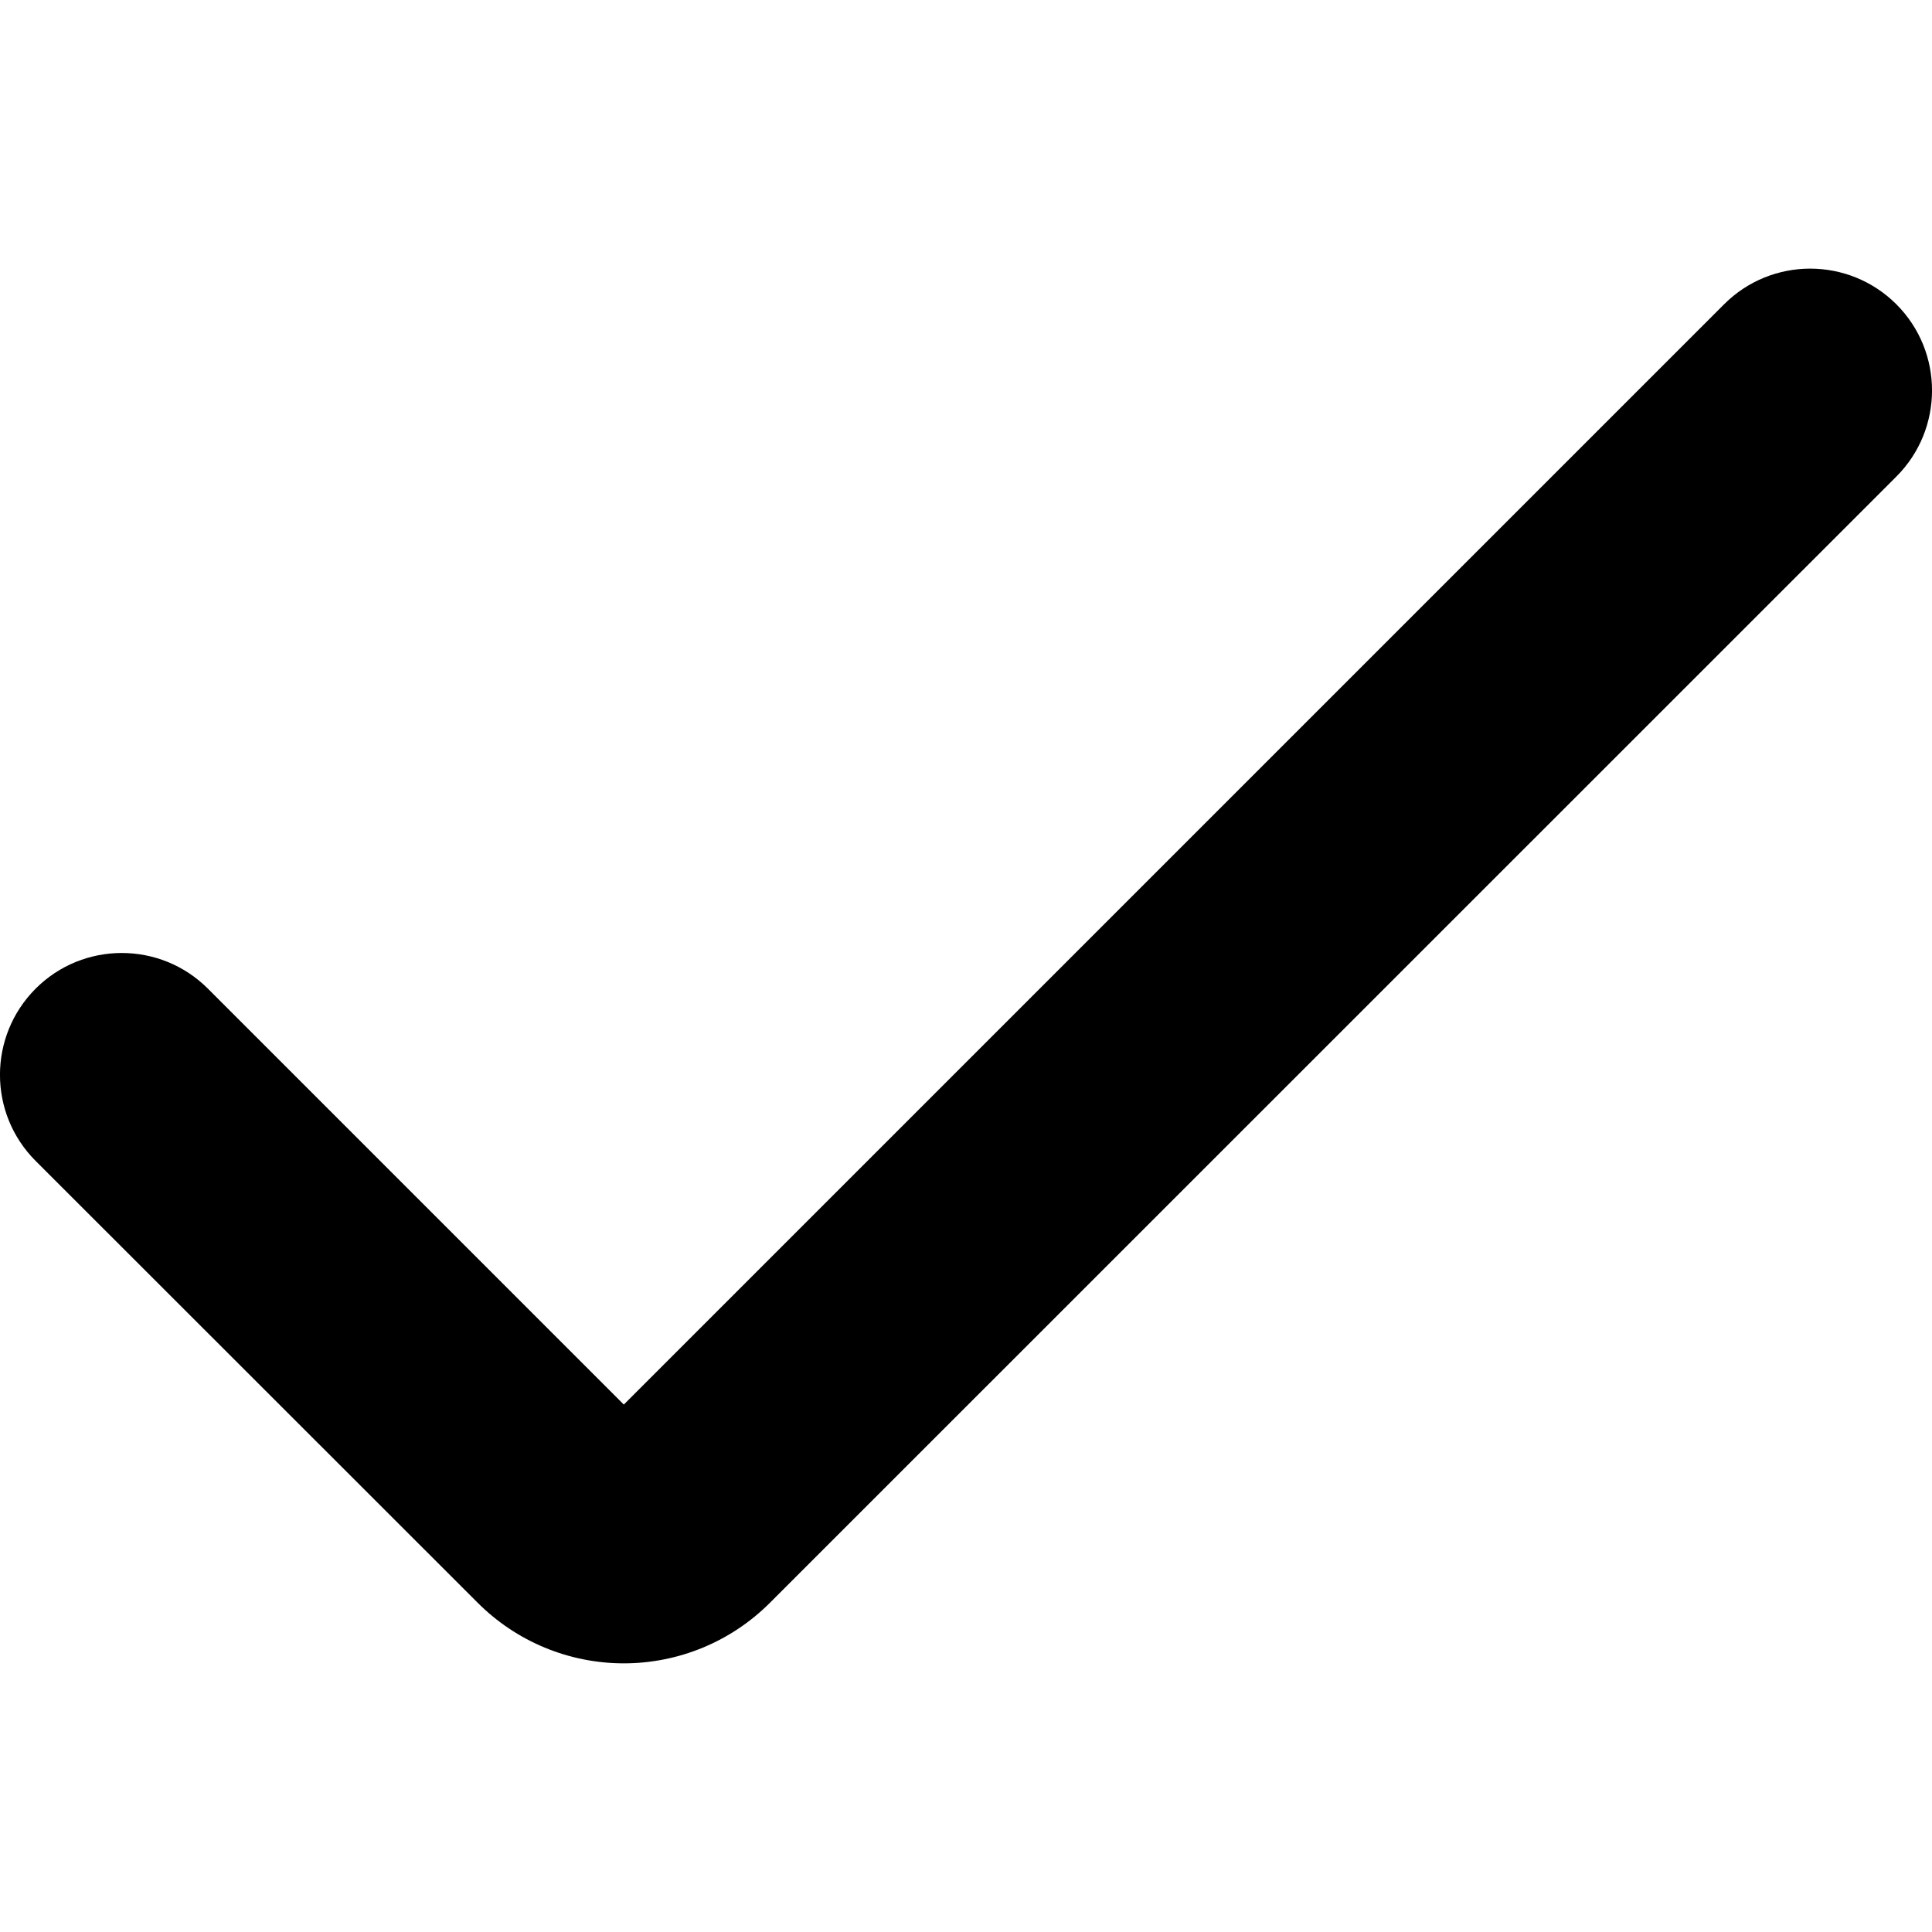
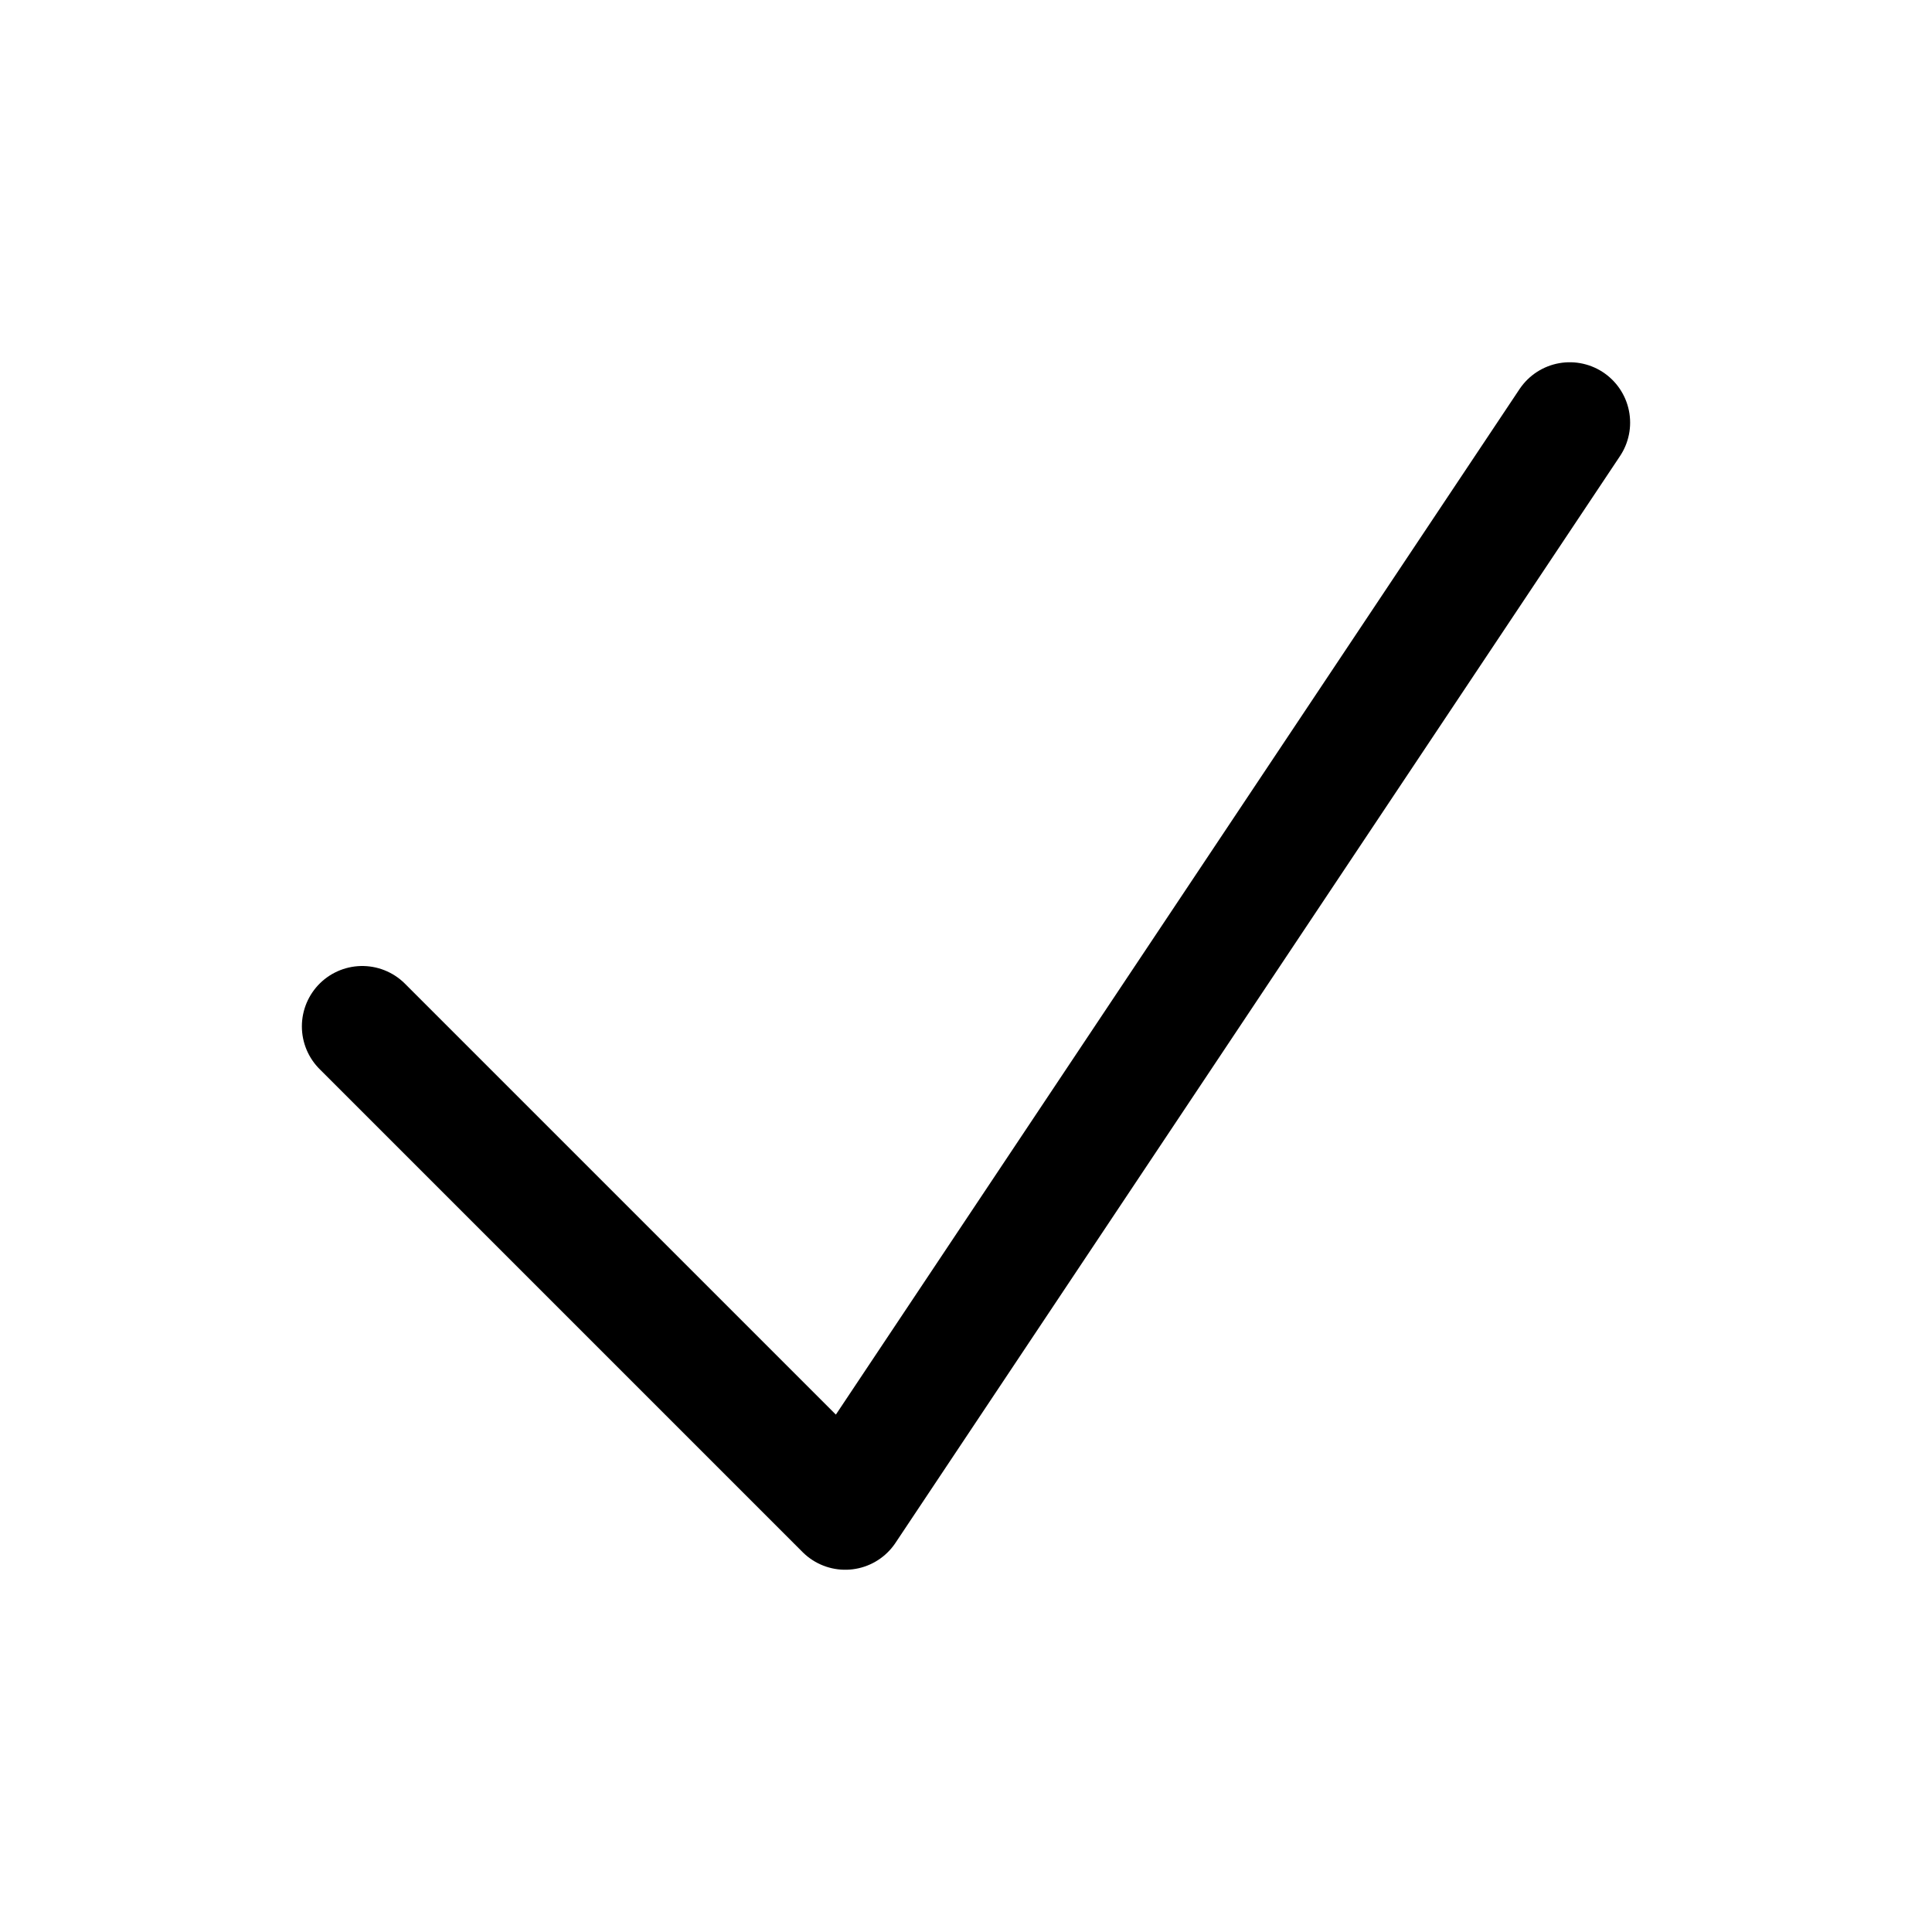
- <svg xmlns="http://www.w3.org/2000/svg" viewBox="0 0 18 18" fill="currentColor">
-   <path d="M5.812 15.497C5.301 15.497 4.811 15.294 4.45 14.932L0.332 10.816C-0.111 10.373 -0.111 9.655 0.332 9.211C0.775 8.768 1.494 8.768 1.937 9.211L5.812 13.086L16.063 2.835C16.506 2.392 17.224 2.392 17.668 2.835C18.111 3.278 18.111 3.997 17.668 4.44L7.174 14.932C6.813 15.294 6.323 15.497 5.812 15.497Z" />
+ <svg xmlns="http://www.w3.org/2000/svg" fill="none" viewBox="0 0 24 24" stroke-width="1.5" stroke="currentColor">
+   <path stroke-linecap="round" stroke-linejoin="round" d="m4.5 12.75 6 6 9-13.5" />
</svg>
